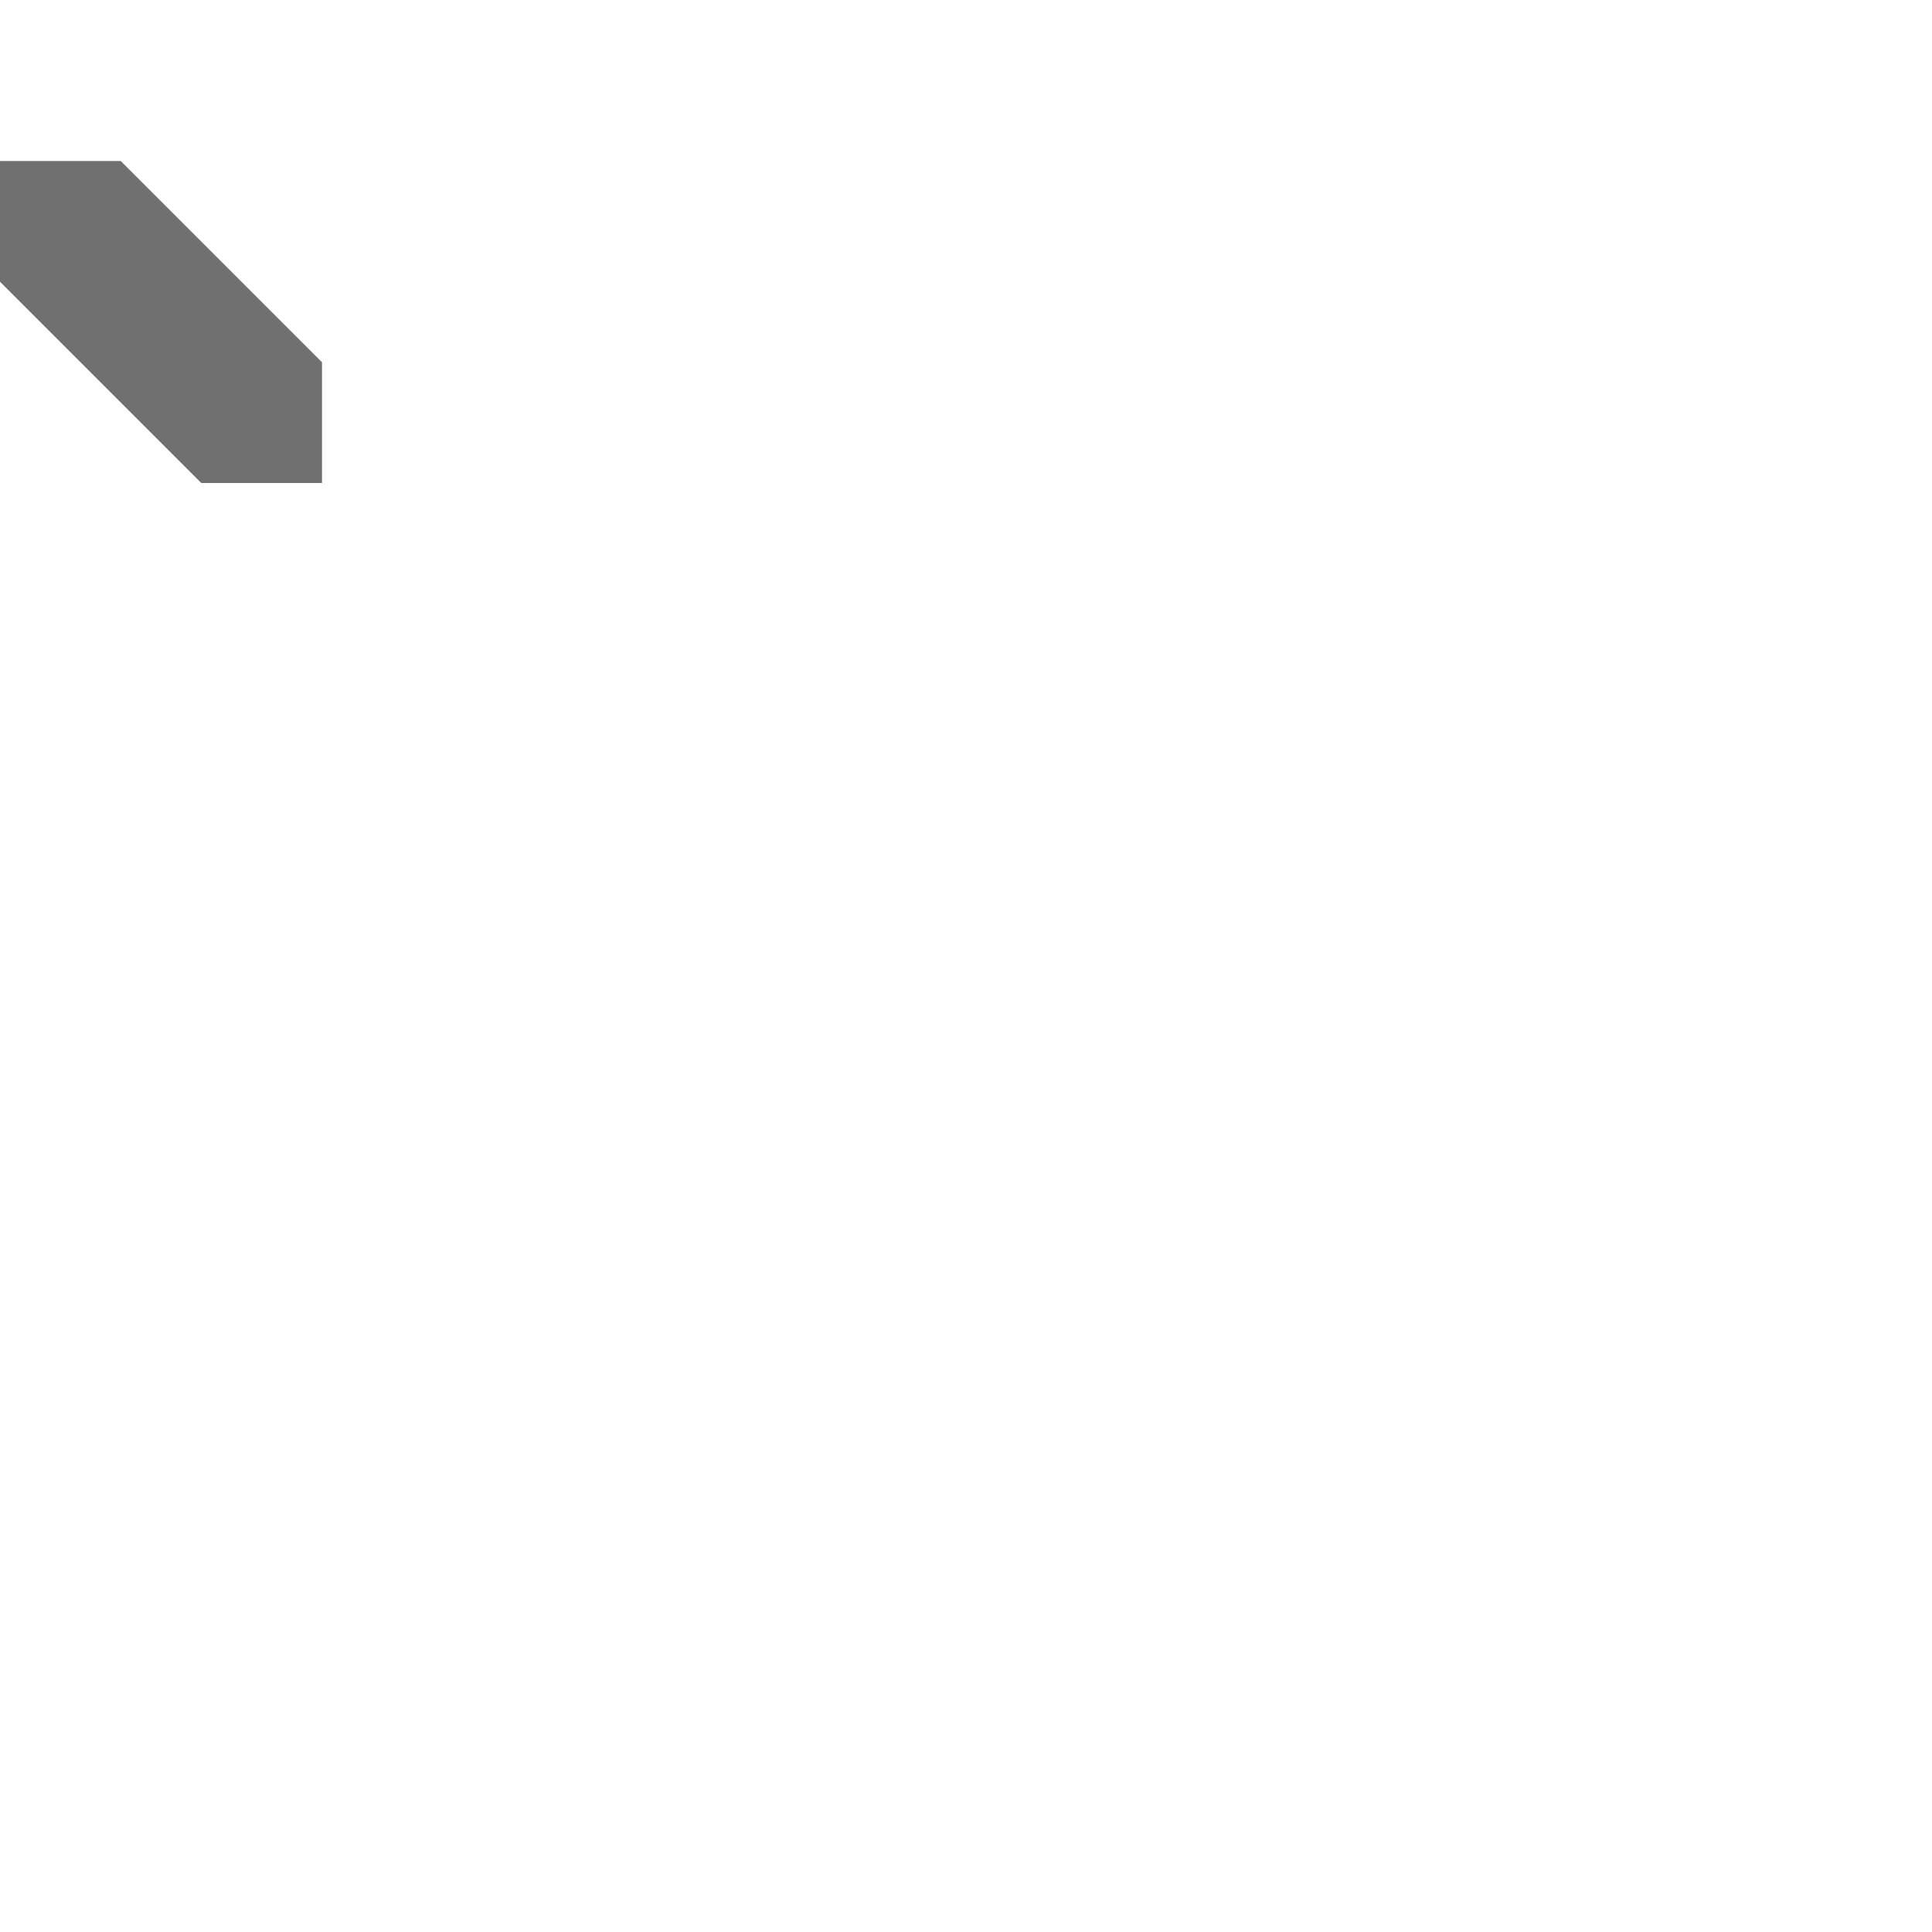
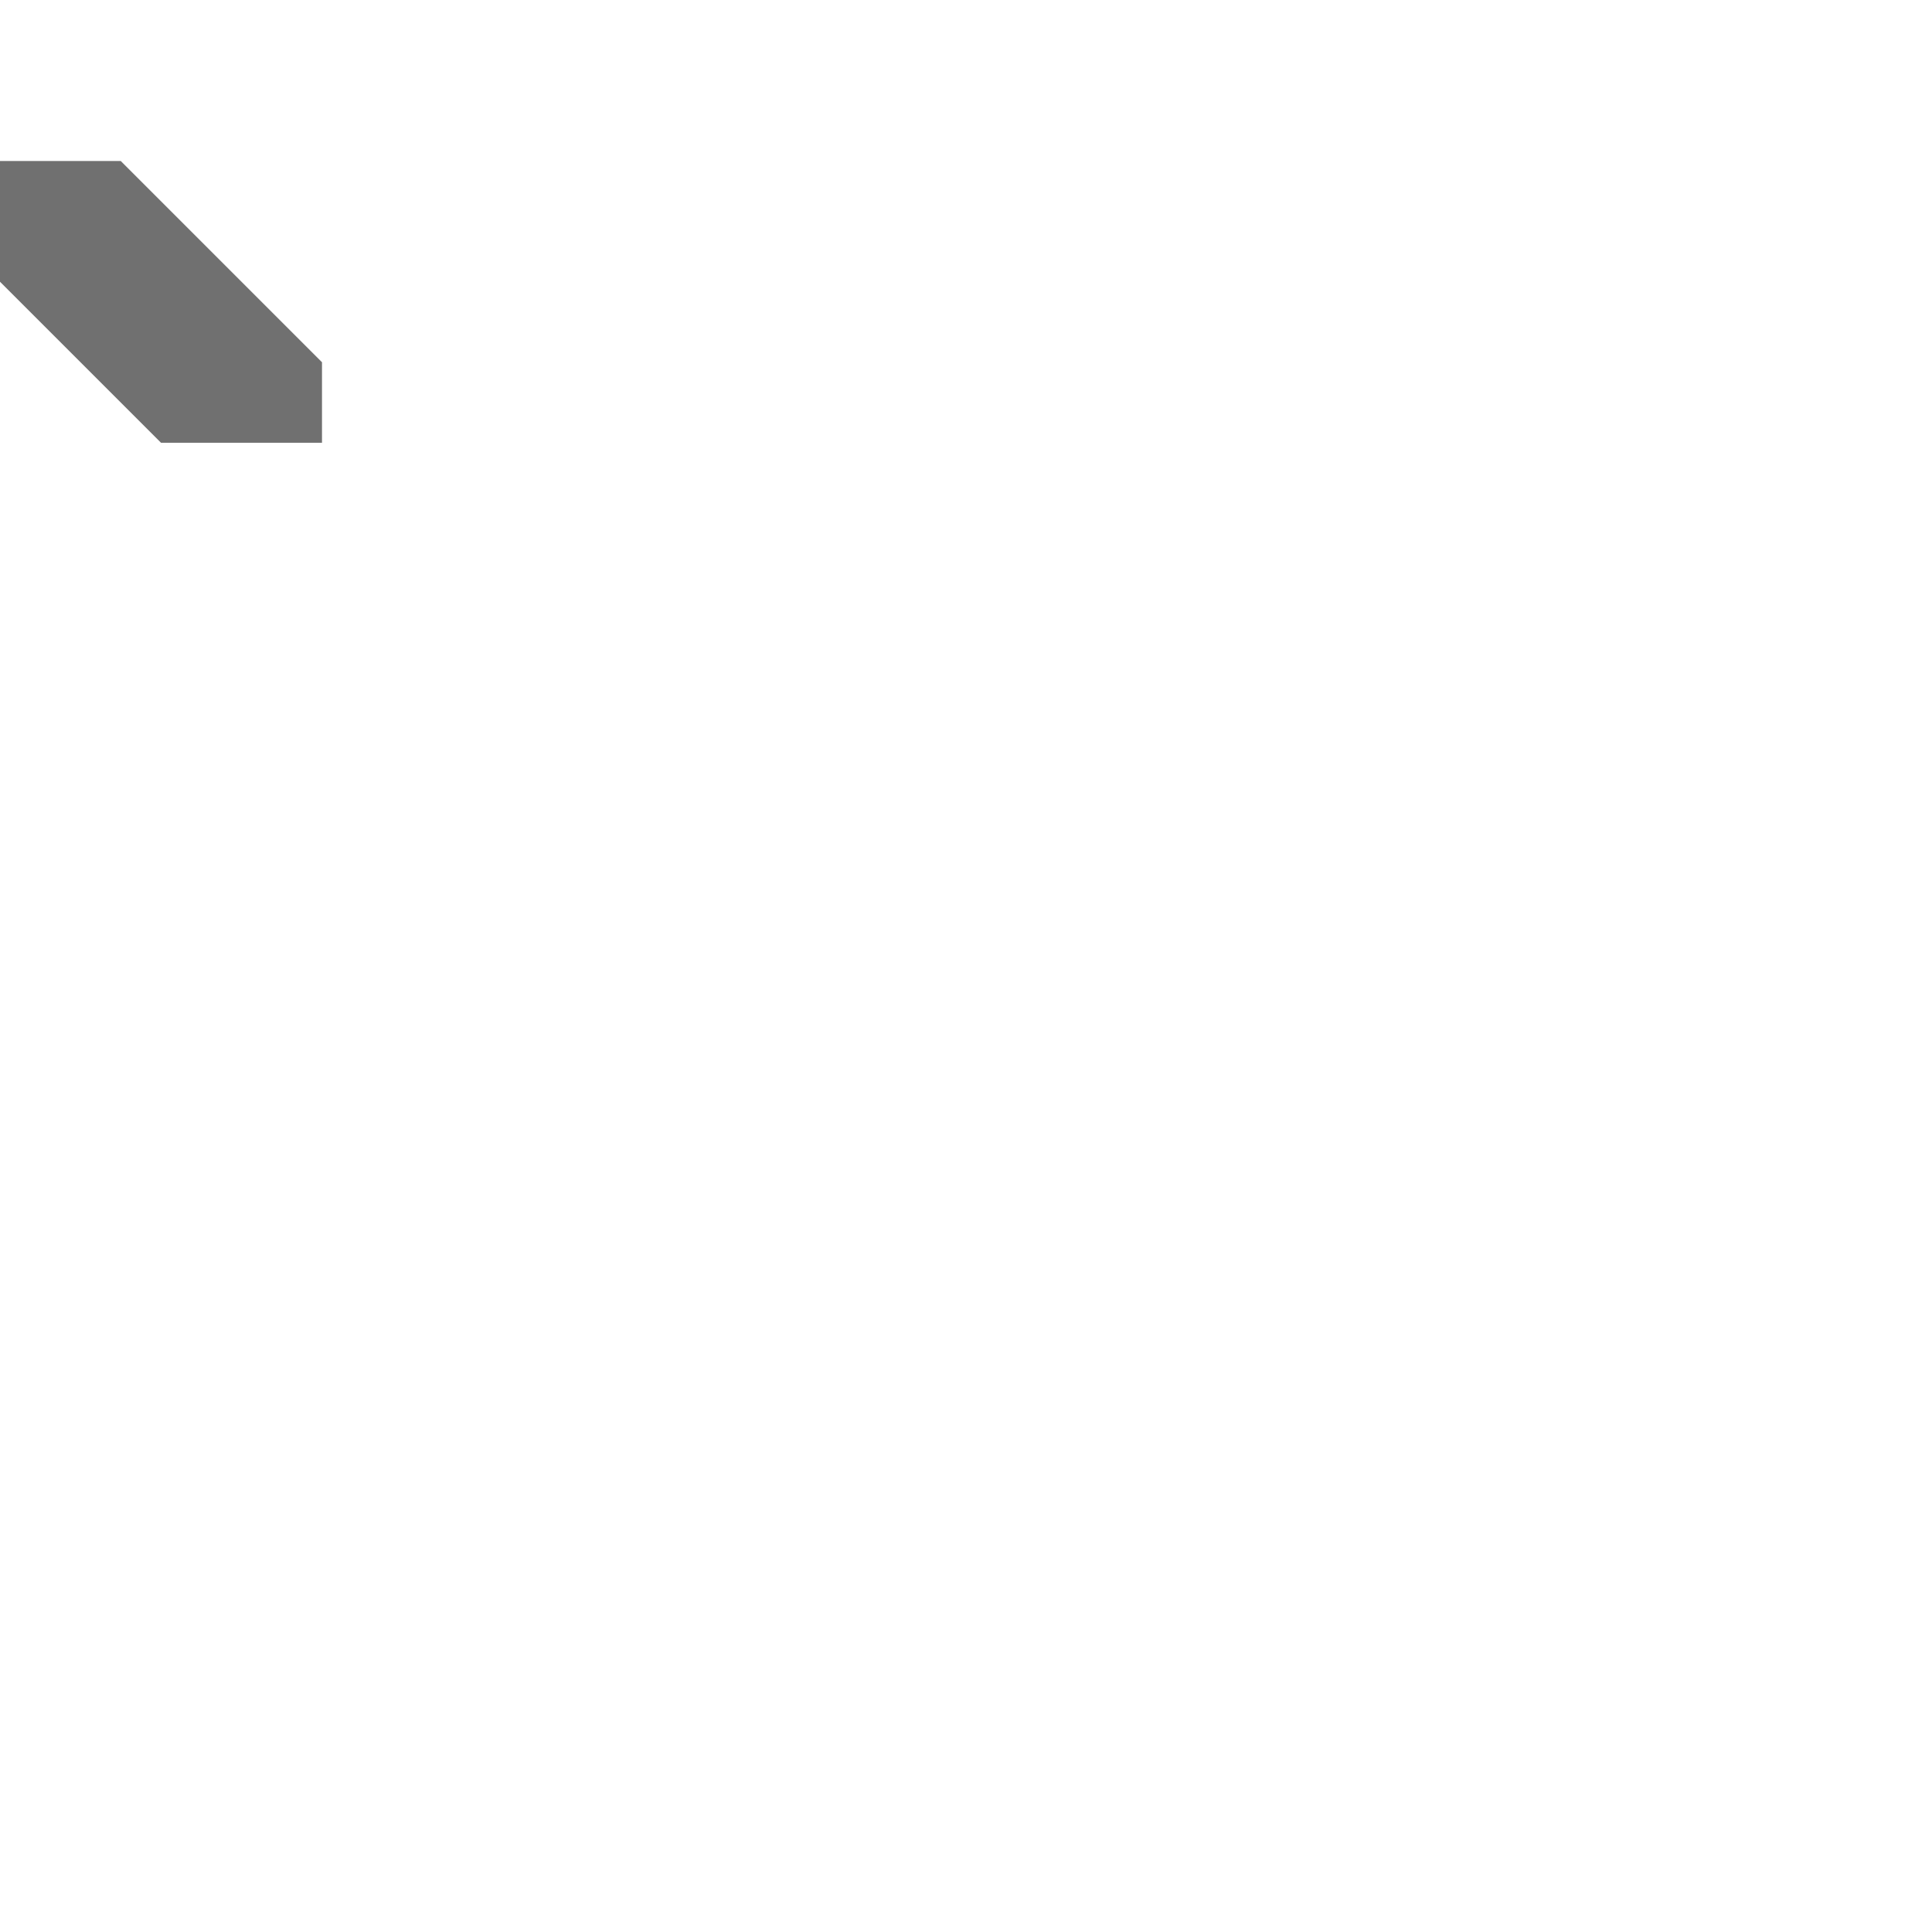
<svg xmlns="http://www.w3.org/2000/svg" width="1200" height="1200" viewBox="0 0 1200 1200" version="1.1" id="svg1" xml:space="preserve">
  <defs id="defs1" />
  <g id="layer1">
-     <path id="path289" style="fill:#000000;fill-opacity:0.56;fill-rule:evenodd;stroke:none;stroke-width:1px;stroke-linecap:butt;stroke-linejoin:miter;stroke-opacity:1" d="M 125,300 0,175 v -75 h 75 l 125,125 v 75 z" />
+     <path id="path289" style="fill:#000000;fill-opacity:0.56;fill-rule:evenodd;stroke:none;stroke-width:1px;stroke-linecap:butt;stroke-linejoin:miter;stroke-opacity:1" d="M 100,275 0,175 v -75 h 75 l 125,125 v 50 z" />
  </g>
</svg>
